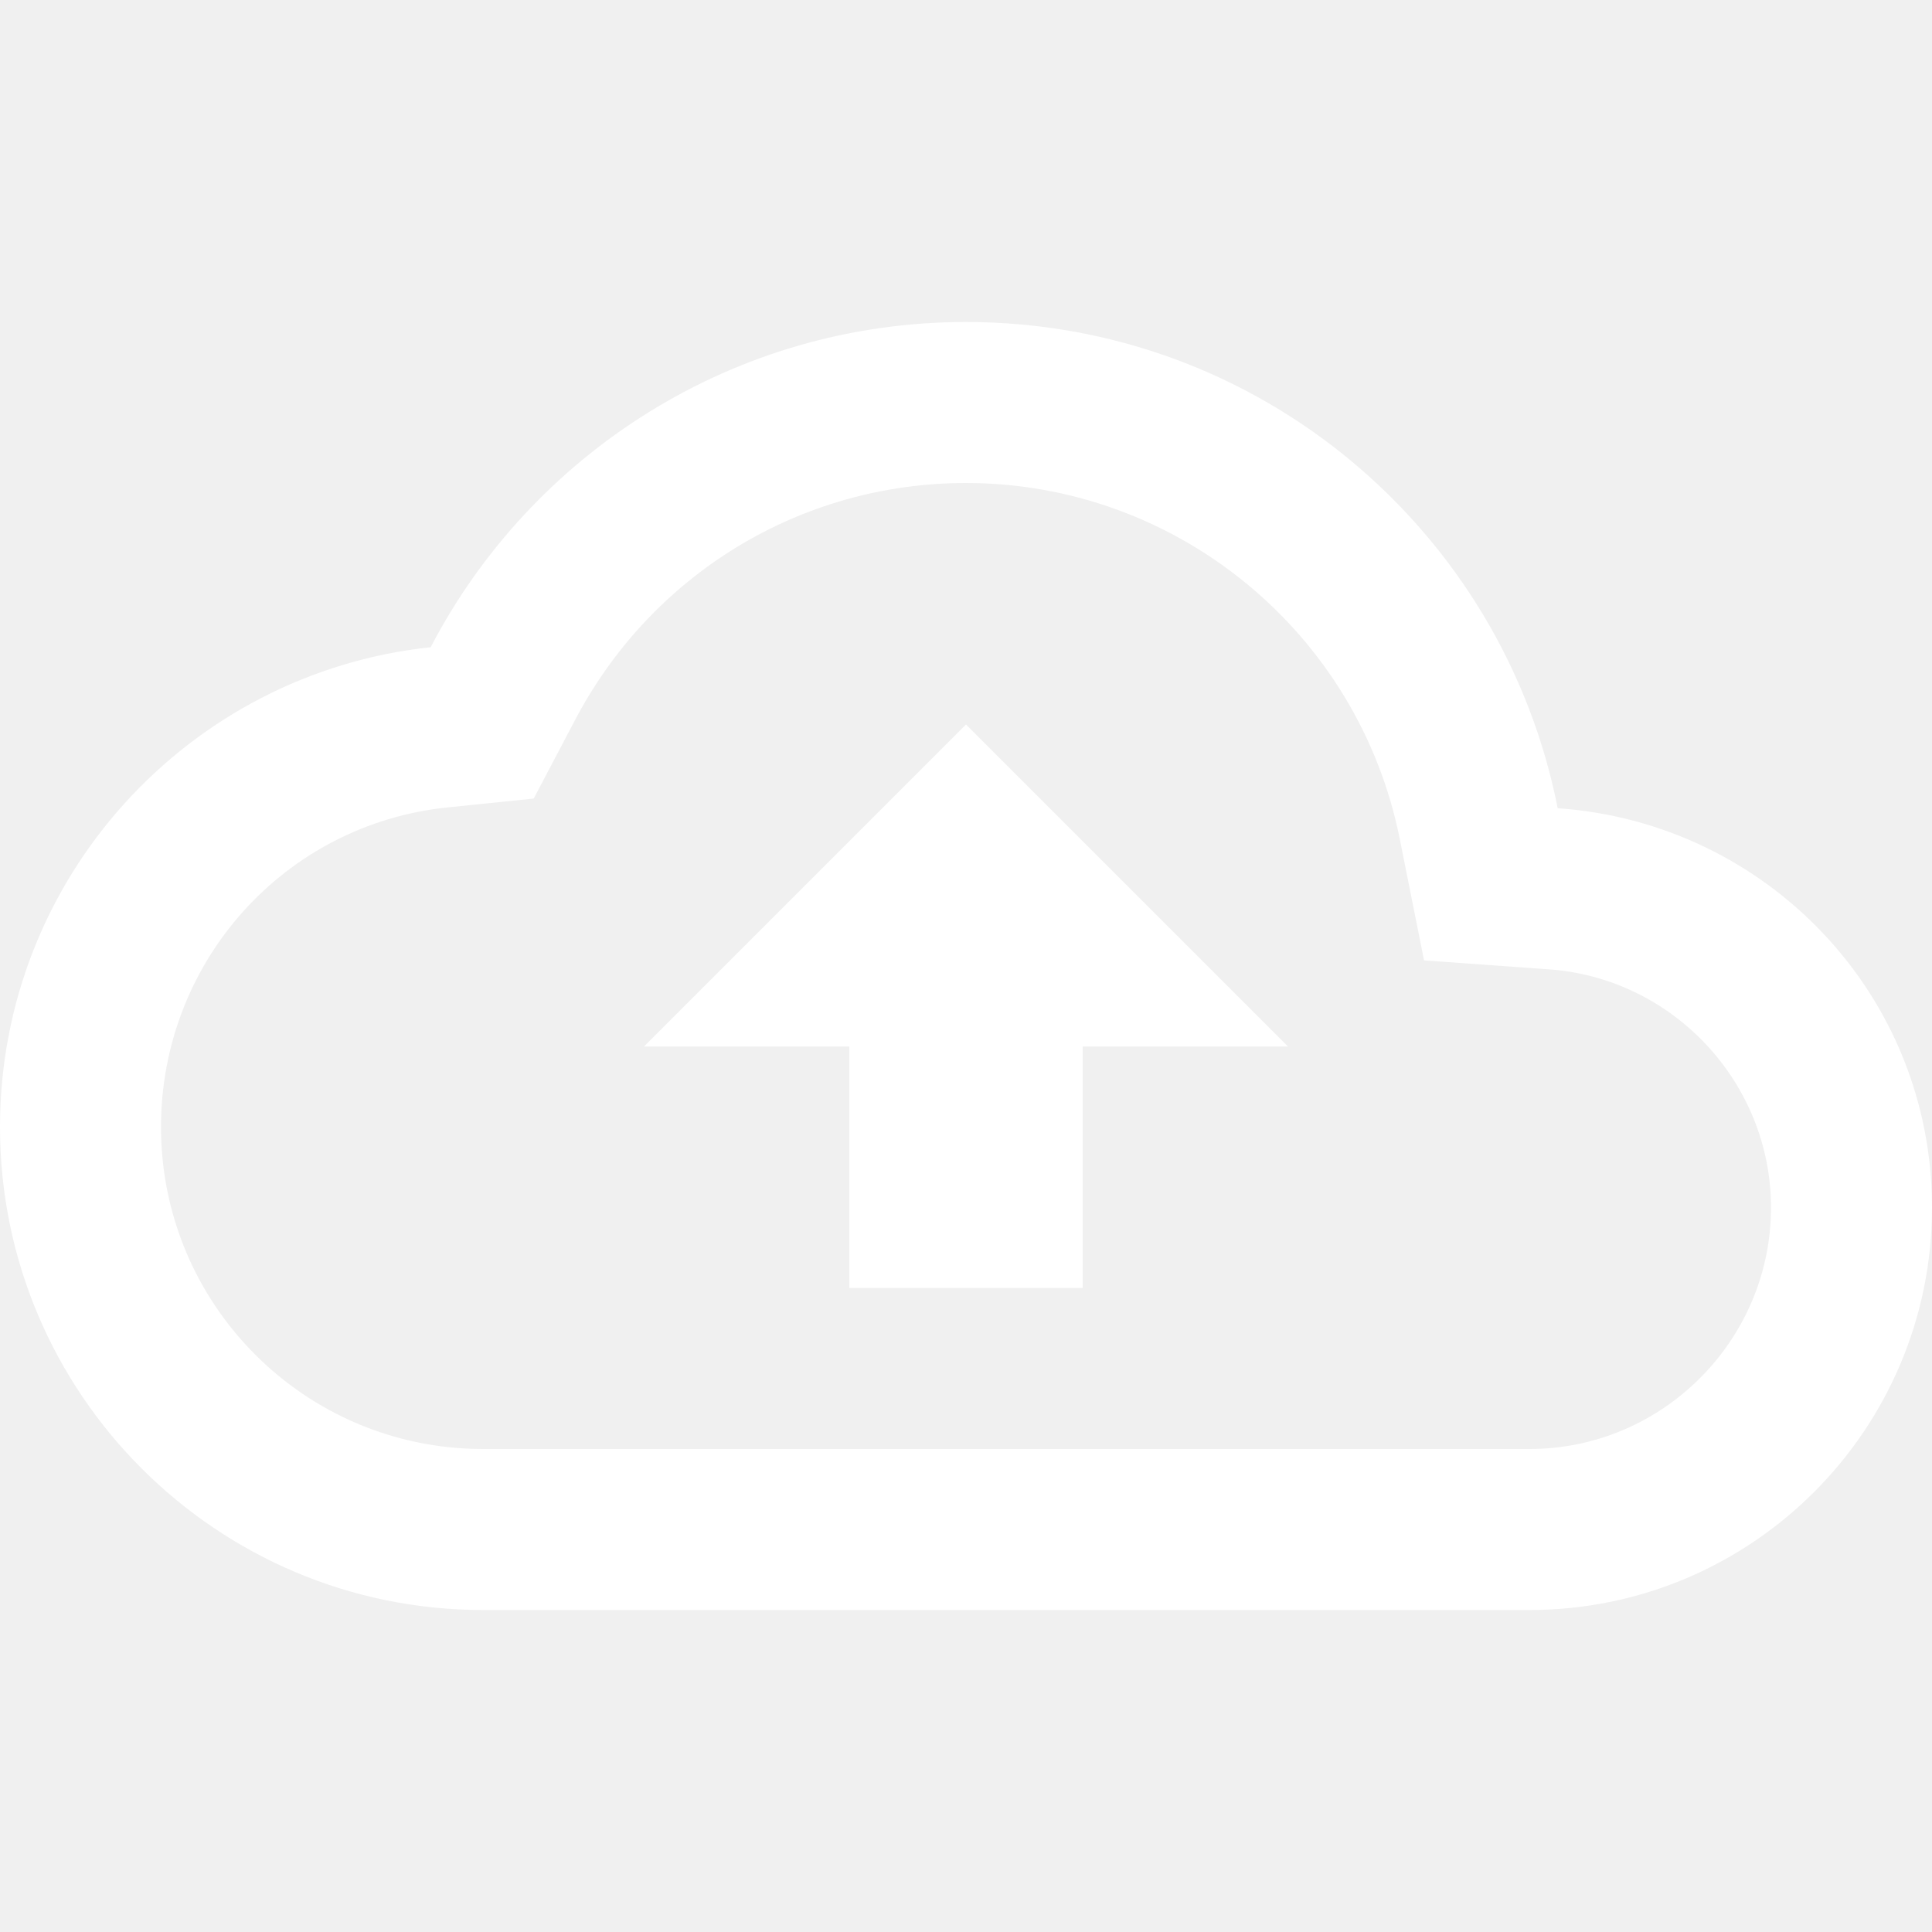
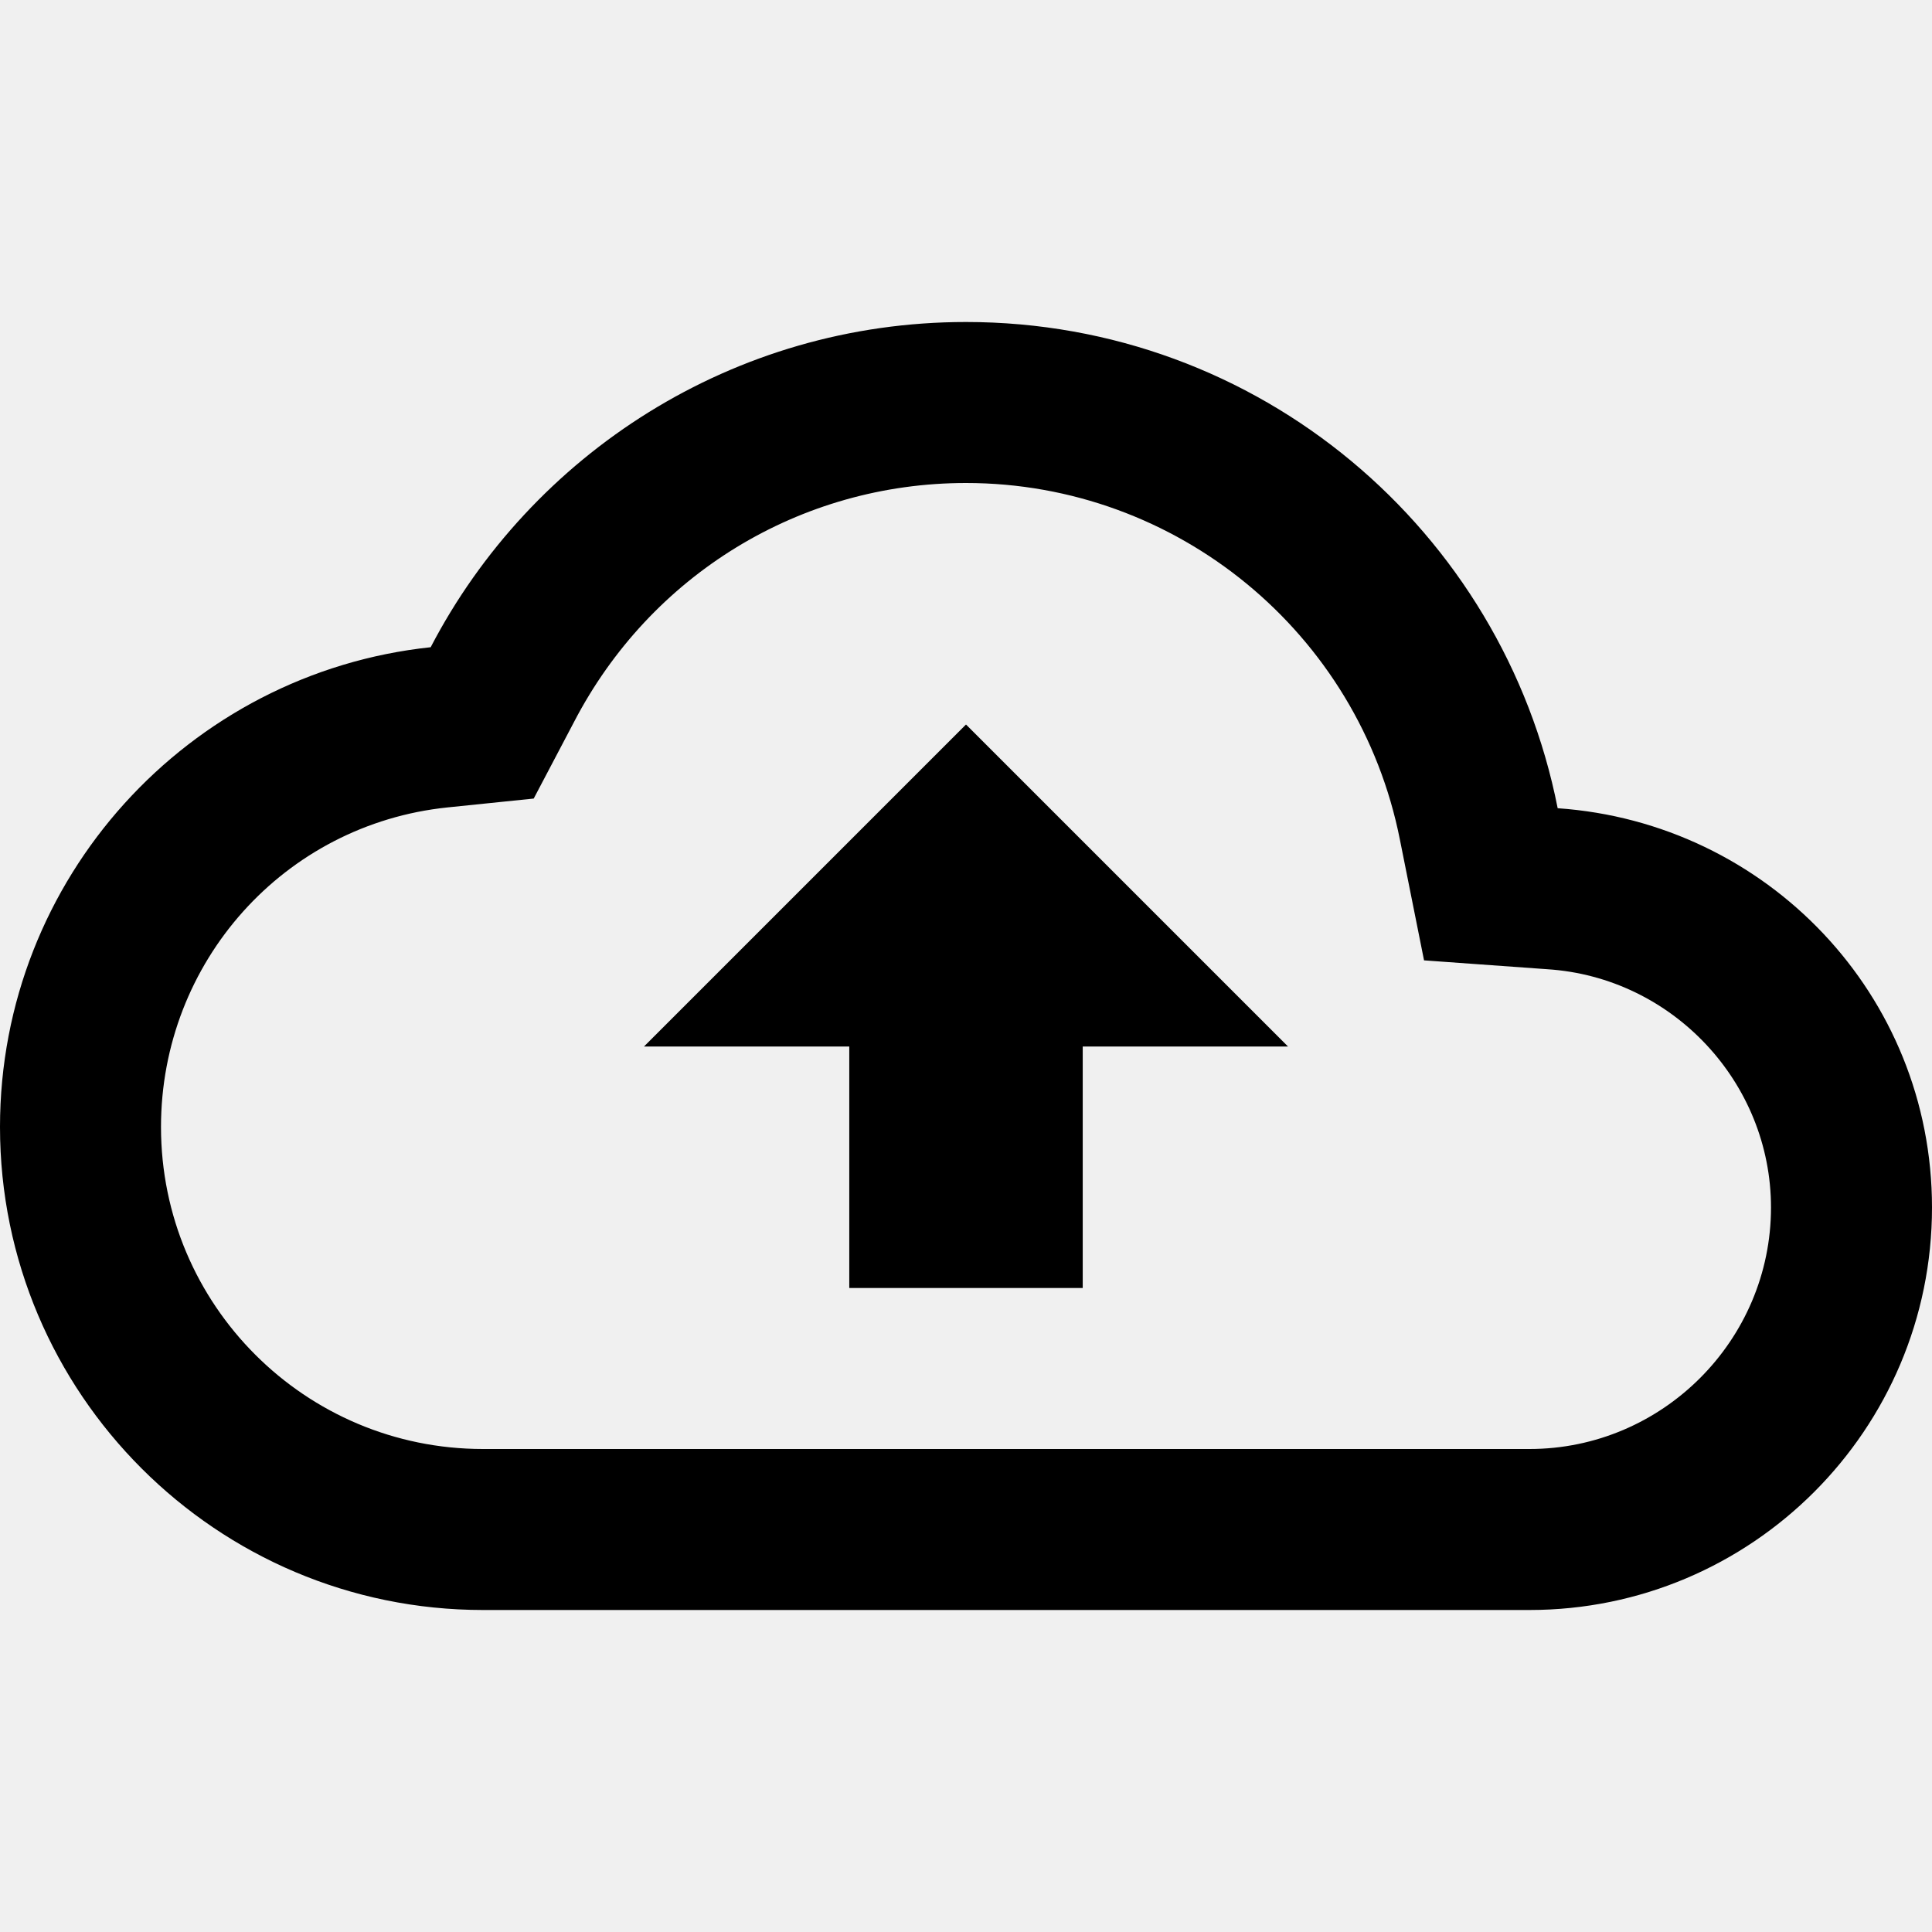
<svg xmlns="http://www.w3.org/2000/svg" width="24" height="24" viewBox="0 0 24 24">
  <path fill="none" d="M0 0h24v24H0V0z" />
-   <path fill="#FFFFFF" d="M19.35 10.04C18.67 6.59 15.64 4 12 4 9.11 4 6.6 5.64 5.35 8.04 2.34 8.36 0 10.91 0 14c0 3.31 2.69 6 6 6h13c2.76 0 5-2.24 5-5 0-2.64-2.05-4.78-4.65-4.96zM19 18H6c-2.21 0-4-1.79-4-4 0-2.05 1.53-3.76 3.56-3.97l1.07-.11.5-.95C8.08 7.14 9.94 6 12 6c2.62 0 4.88 1.86 5.39 4.43l.3 1.5 1.53.11c1.56.1 2.78 1.41 2.78 2.96 0 1.65-1.35 3-3 3zM8 13h2.55v3h2.9v-3H16l-4-4z" />
+   <path fill="currentColor" fill-rule="evenodd" clip-rule="evenodd" d="M19.35 10.04C18.67 6.59 15.64 4 12 4 9.11 4 6.6 5.64 5.35 8.04 2.34 8.36 0 10.91 0 14c0 3.31 2.69 6 6 6h13c2.76 0 5-2.24 5-5 0-2.64-2.05-4.78-4.65-4.96zM19 18H6c-2.21 0-4-1.79-4-4 0-2.05 1.53-3.76 3.56-3.97l1.07-.11.5-.95C8.08 7.14 9.94 6 12 6c2.62 0 4.88 1.86 5.39 4.43l.3 1.5 1.53.11c1.56.1 2.78 1.41 2.78 2.96 0 1.65-1.35 3-3 3zM8 13h2.55v3h2.9v-3H16l-4-4z" />
</svg>
